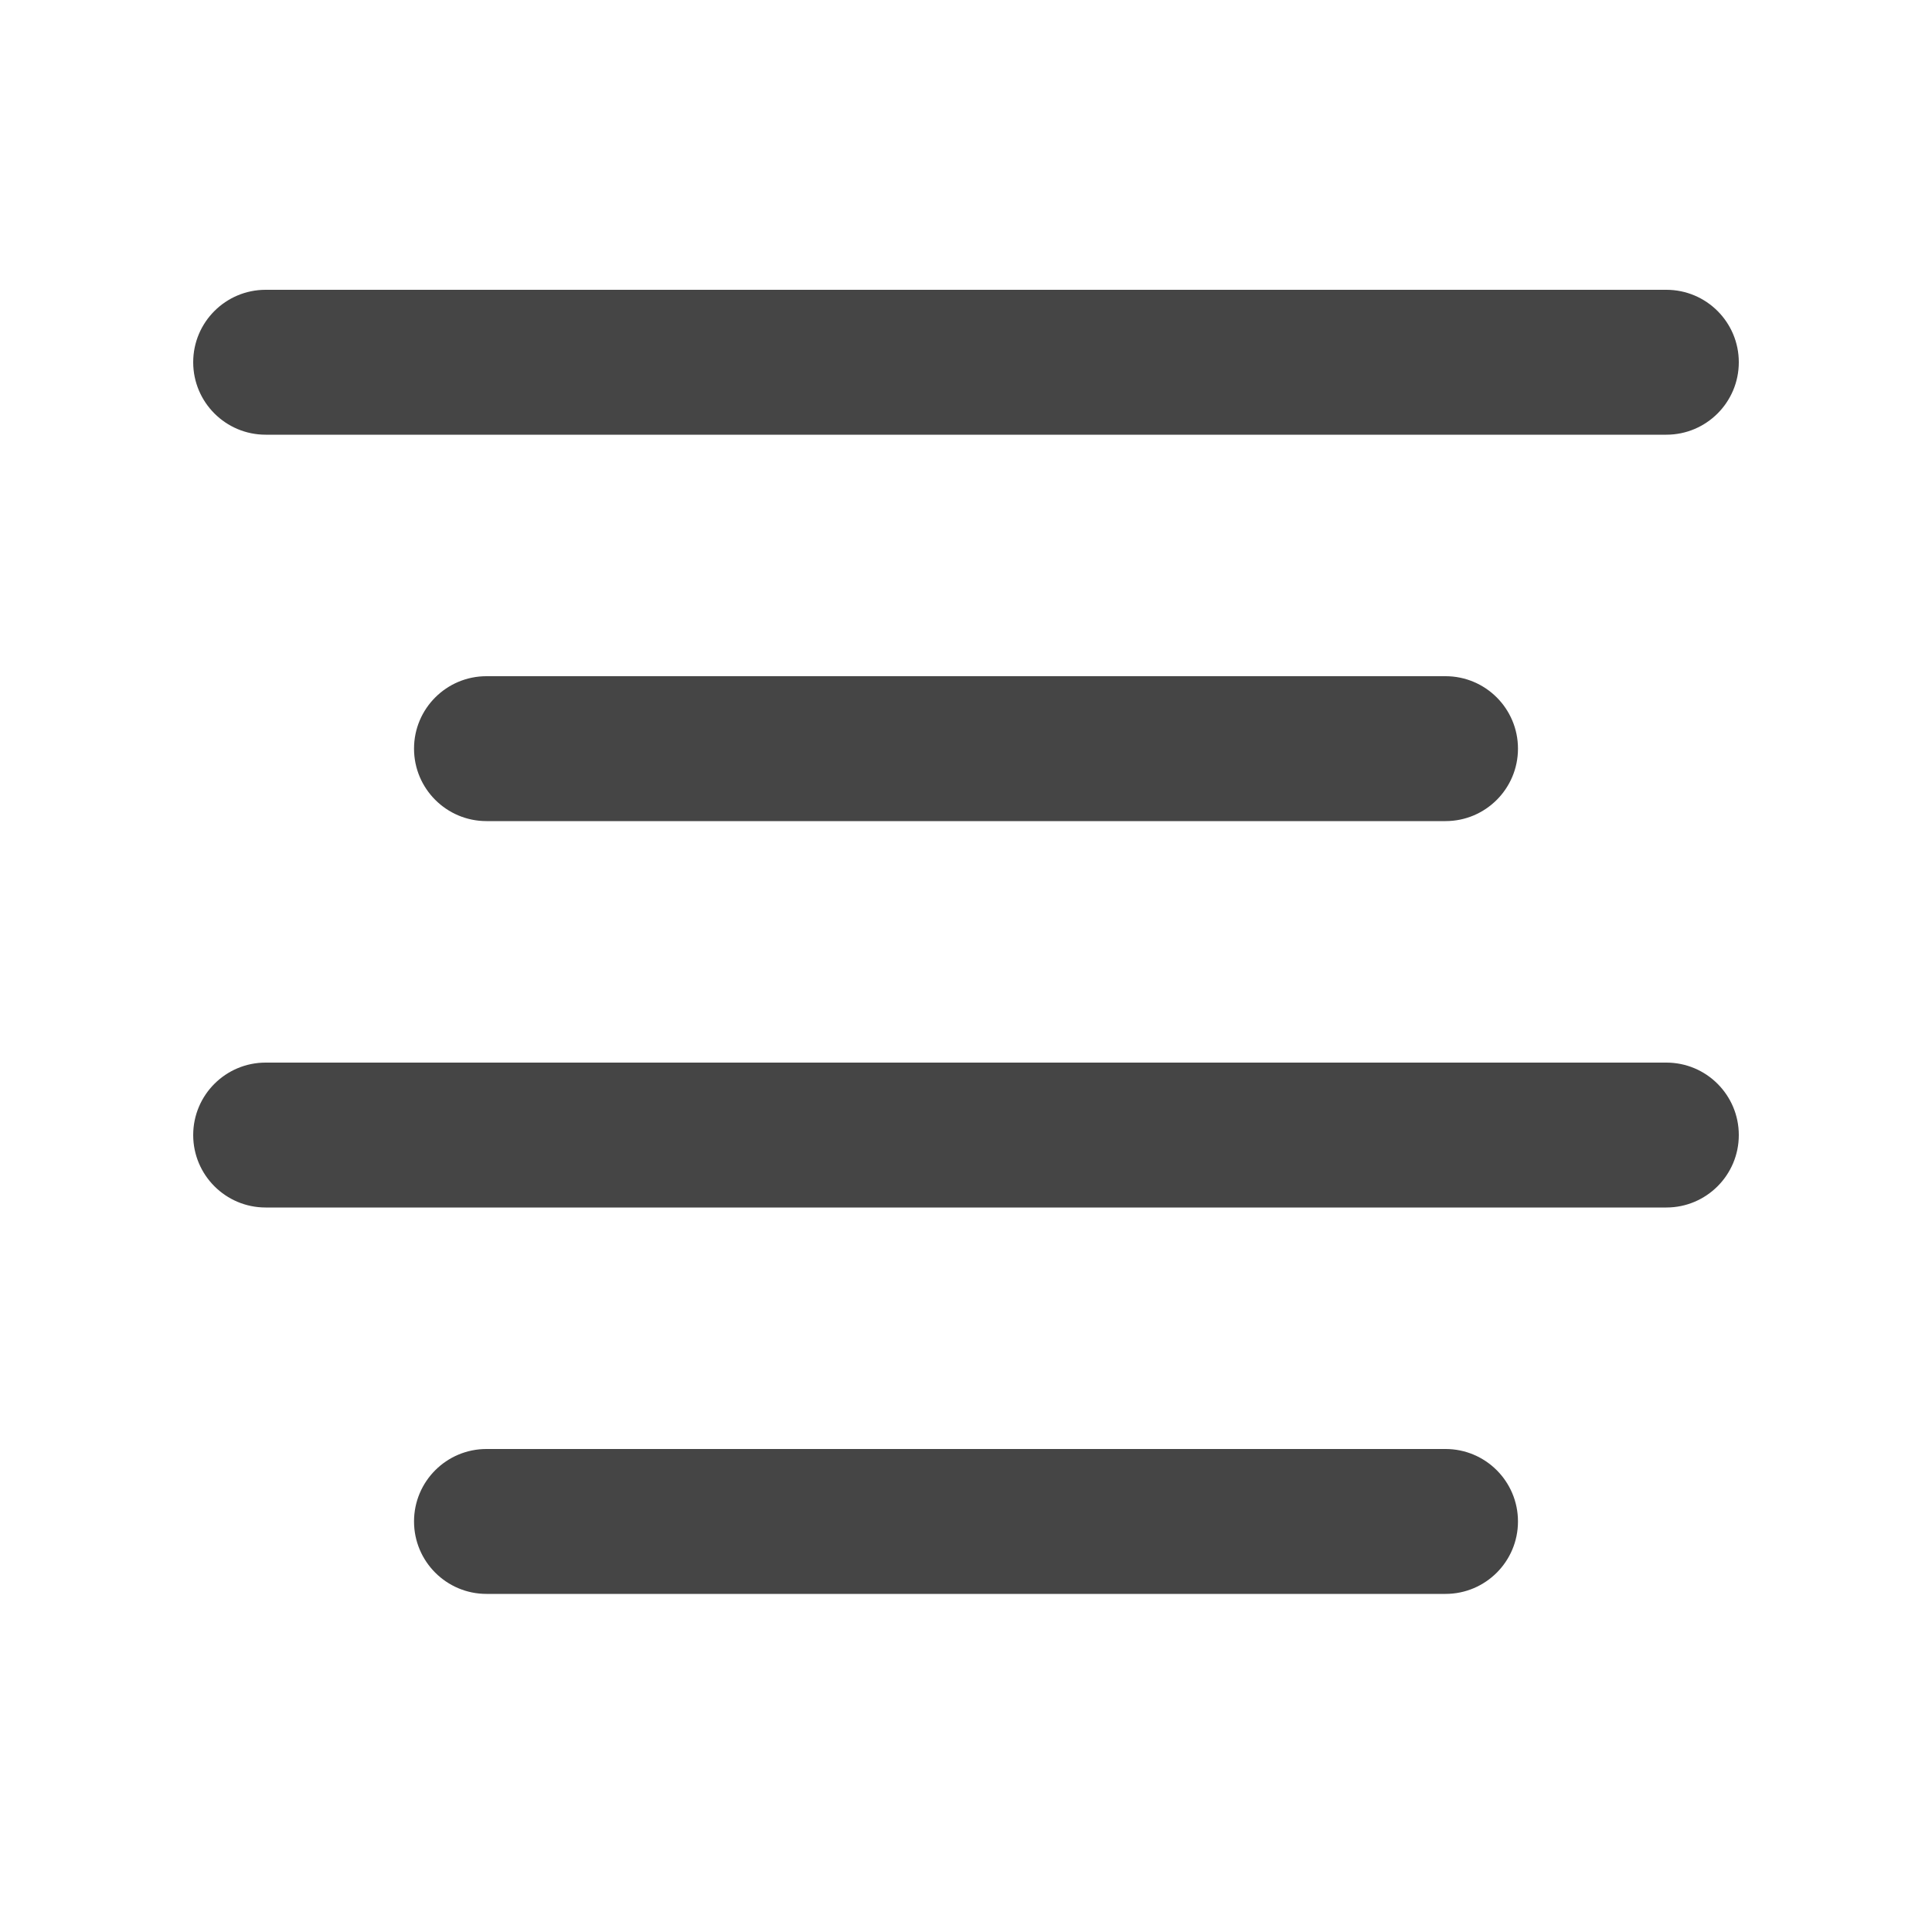
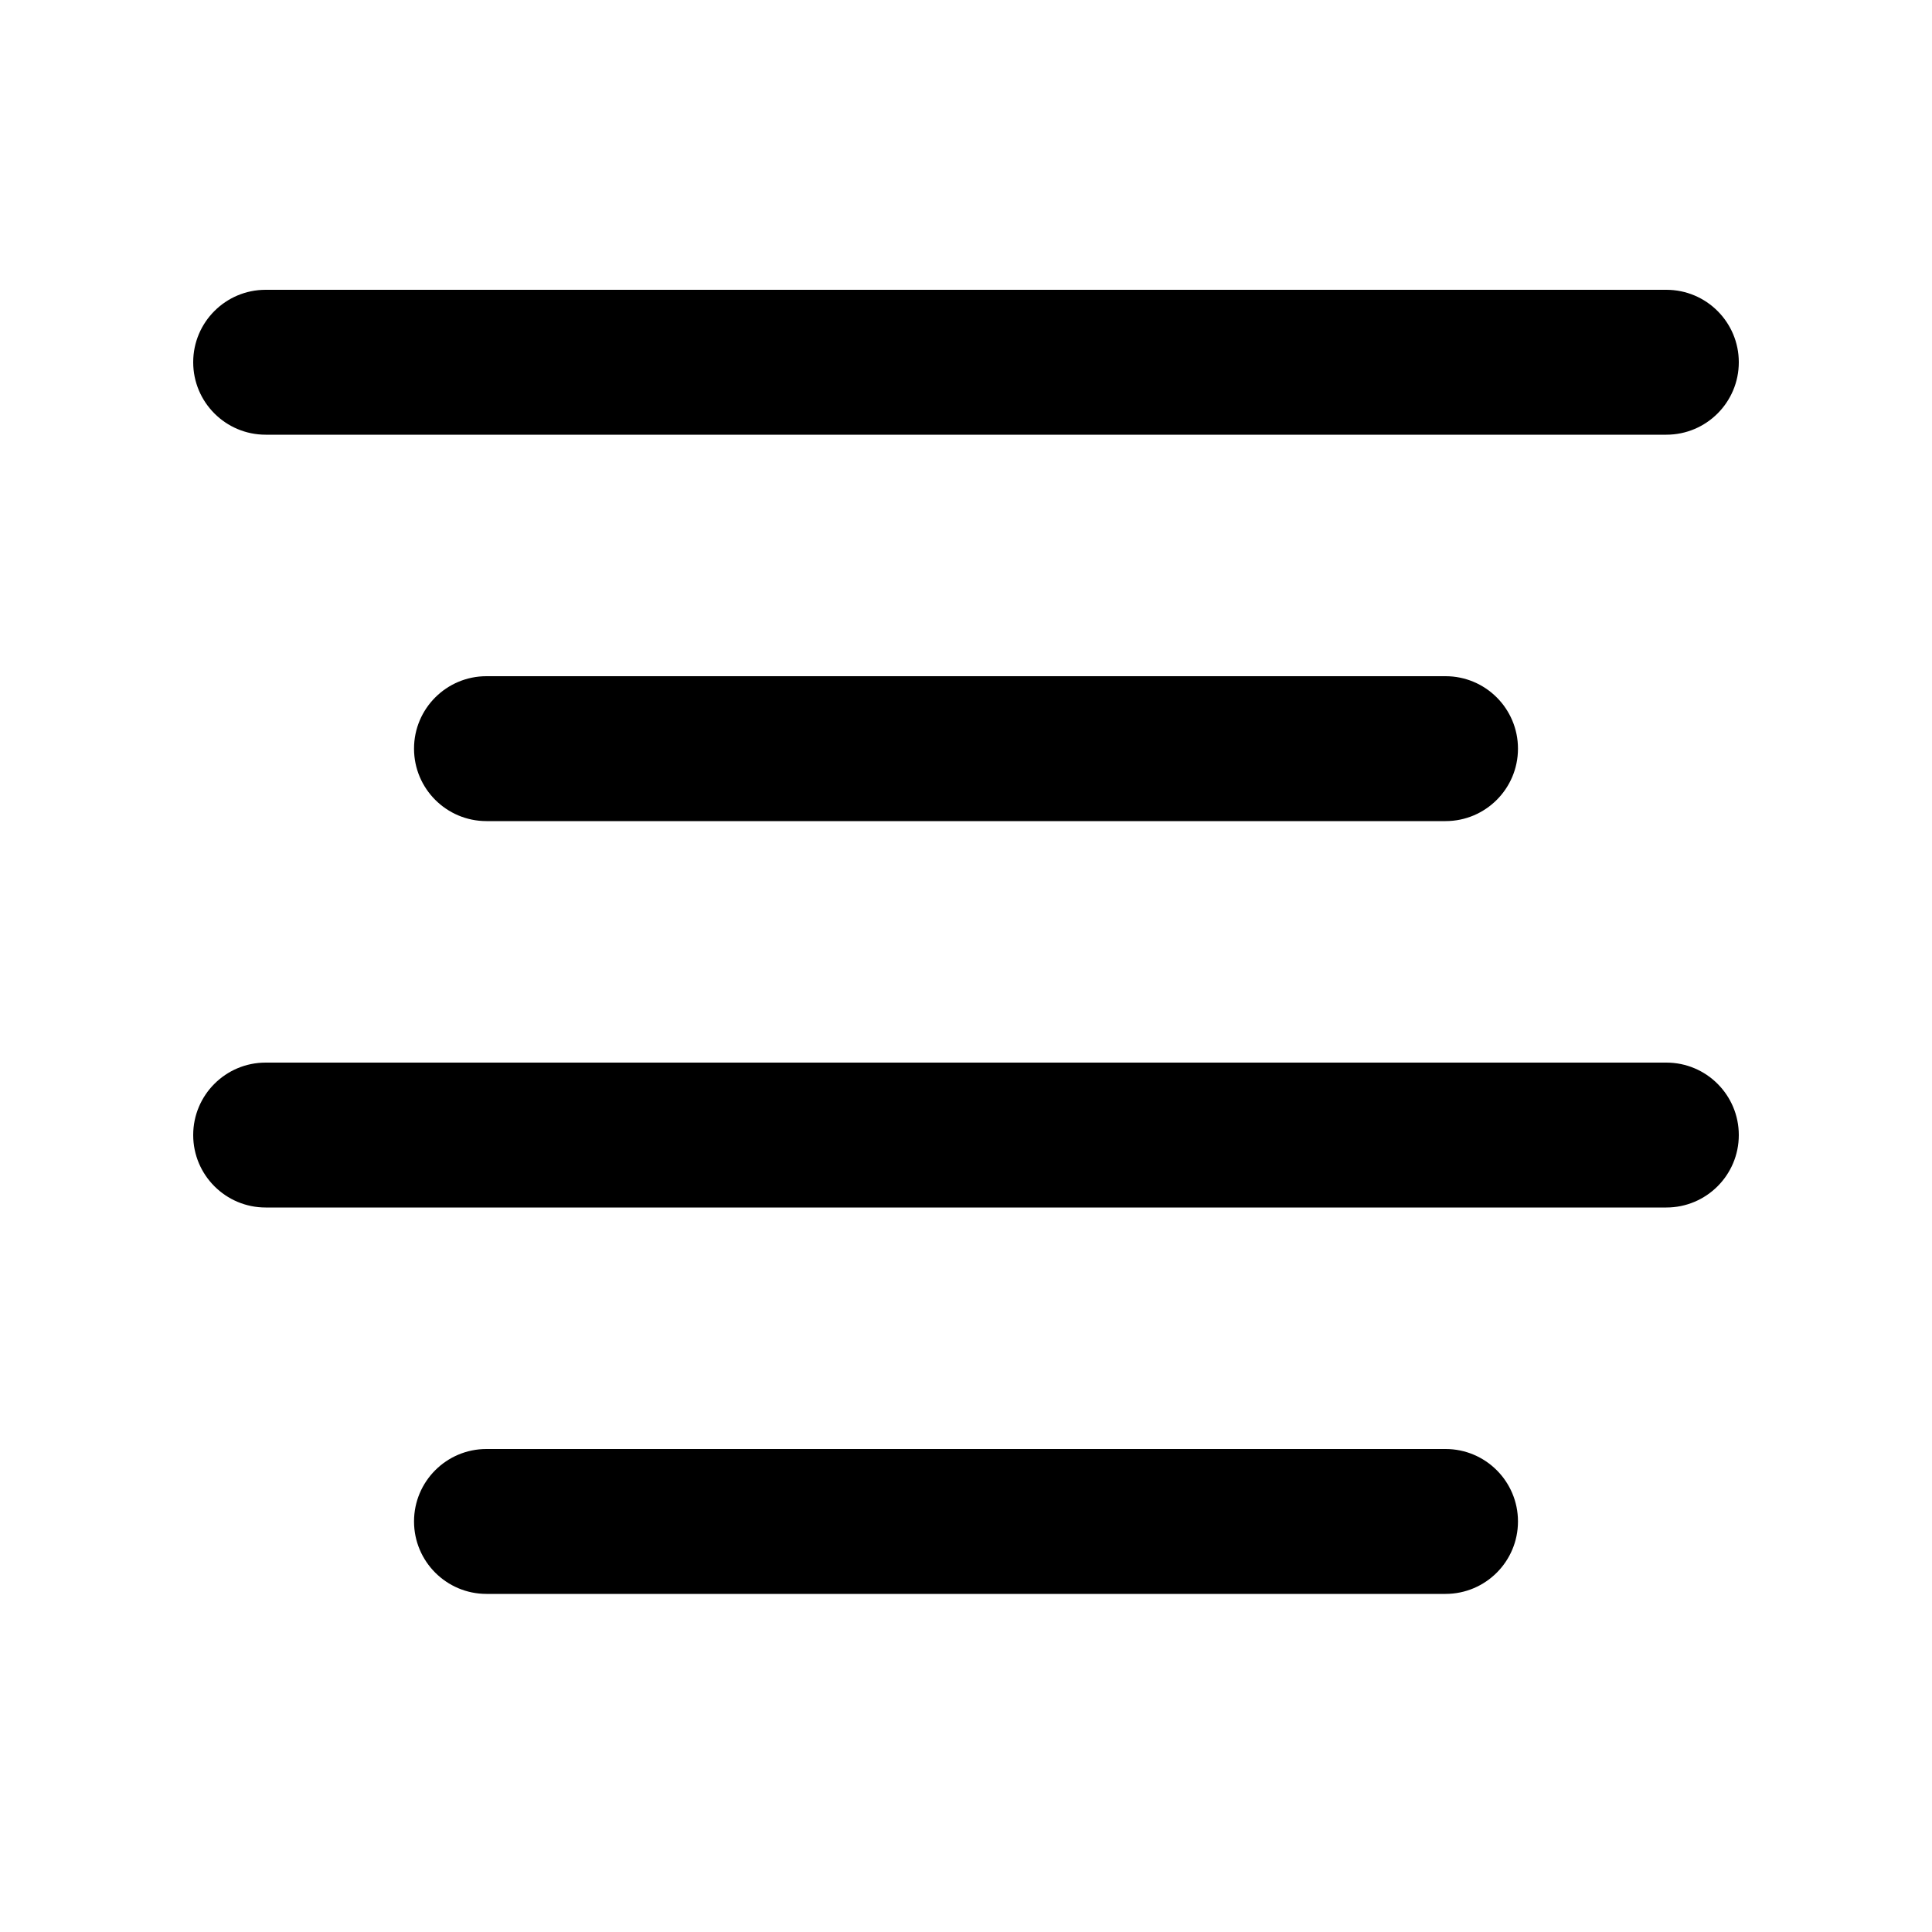
<svg xmlns="http://www.w3.org/2000/svg" width="20" height="20" viewBox="0 0 20 20">
-   <path d="M2 3.75c0 .414.336.75.75.75h14.5a.75.75 0 1 0 0-1.5H2.75a.75.75 0 0 0-.75.75zm0 8c0 .414.336.75.75.75h14.5a.75.75 0 1 0 0-1.5H2.75a.75.75 0 0 0-.75.75zm2.286 4c0 .414.336.75.75.75h9.928a.75.75 0 1 0 0-1.5H5.036a.75.75 0 0 0-.75.75zm0-8c0 .414.336.75.75.75h9.928a.75.75 0 1 0 0-1.5H5.036a.75.75 0 0 0-.75.75z" fill="#454545" fill-rule="evenodd" />
+   <path d="M2 3.75c0 .414.336.75.75.75h14.5a.75.75 0 1 0 0-1.5H2.75a.75.75 0 0 0-.75.75zm0 8c0 .414.336.75.75.75h14.5a.75.75 0 1 0 0-1.5H2.75a.75.75 0 0 0-.75.75zm2.286 4c0 .414.336.75.75.75h9.928a.75.75 0 1 0 0-1.5H5.036a.75.75 0 0 0-.75.75zm0-8c0 .414.336.75.75.75h9.928a.75.75 0 1 0 0-1.5H5.036a.75.75 0 0 0-.75.75z" fill-rule="evenodd" />
</svg>
